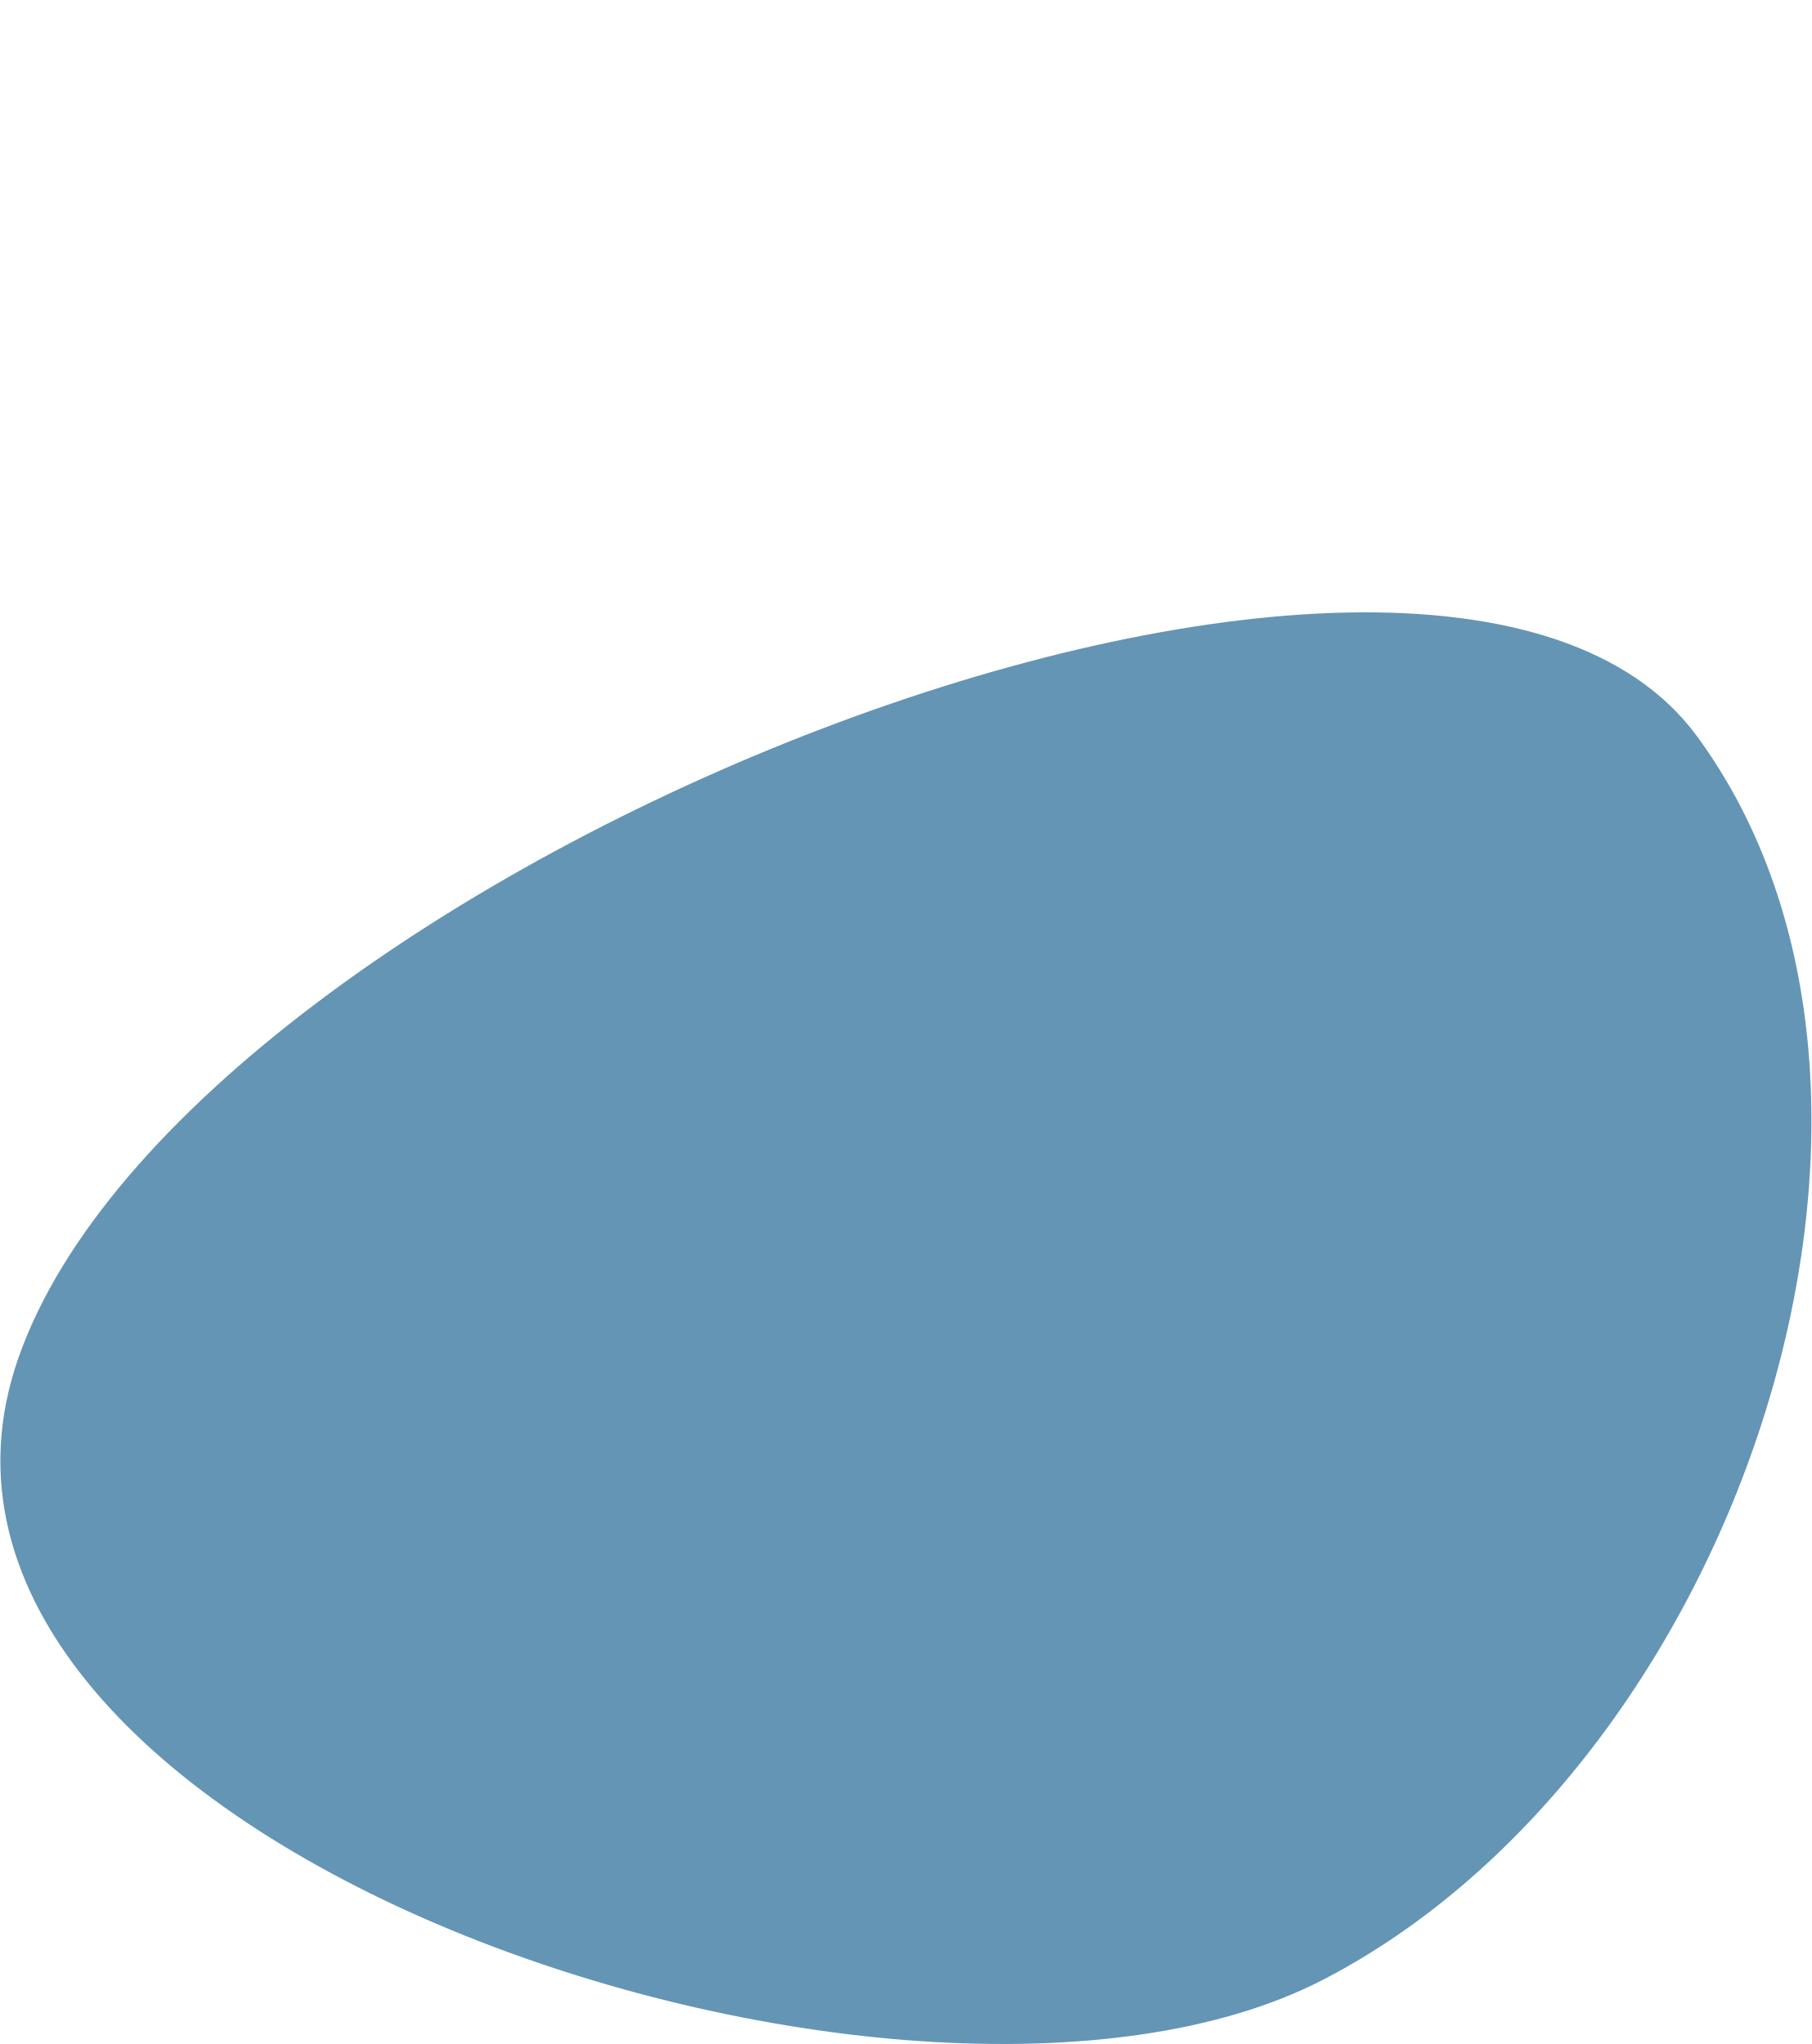
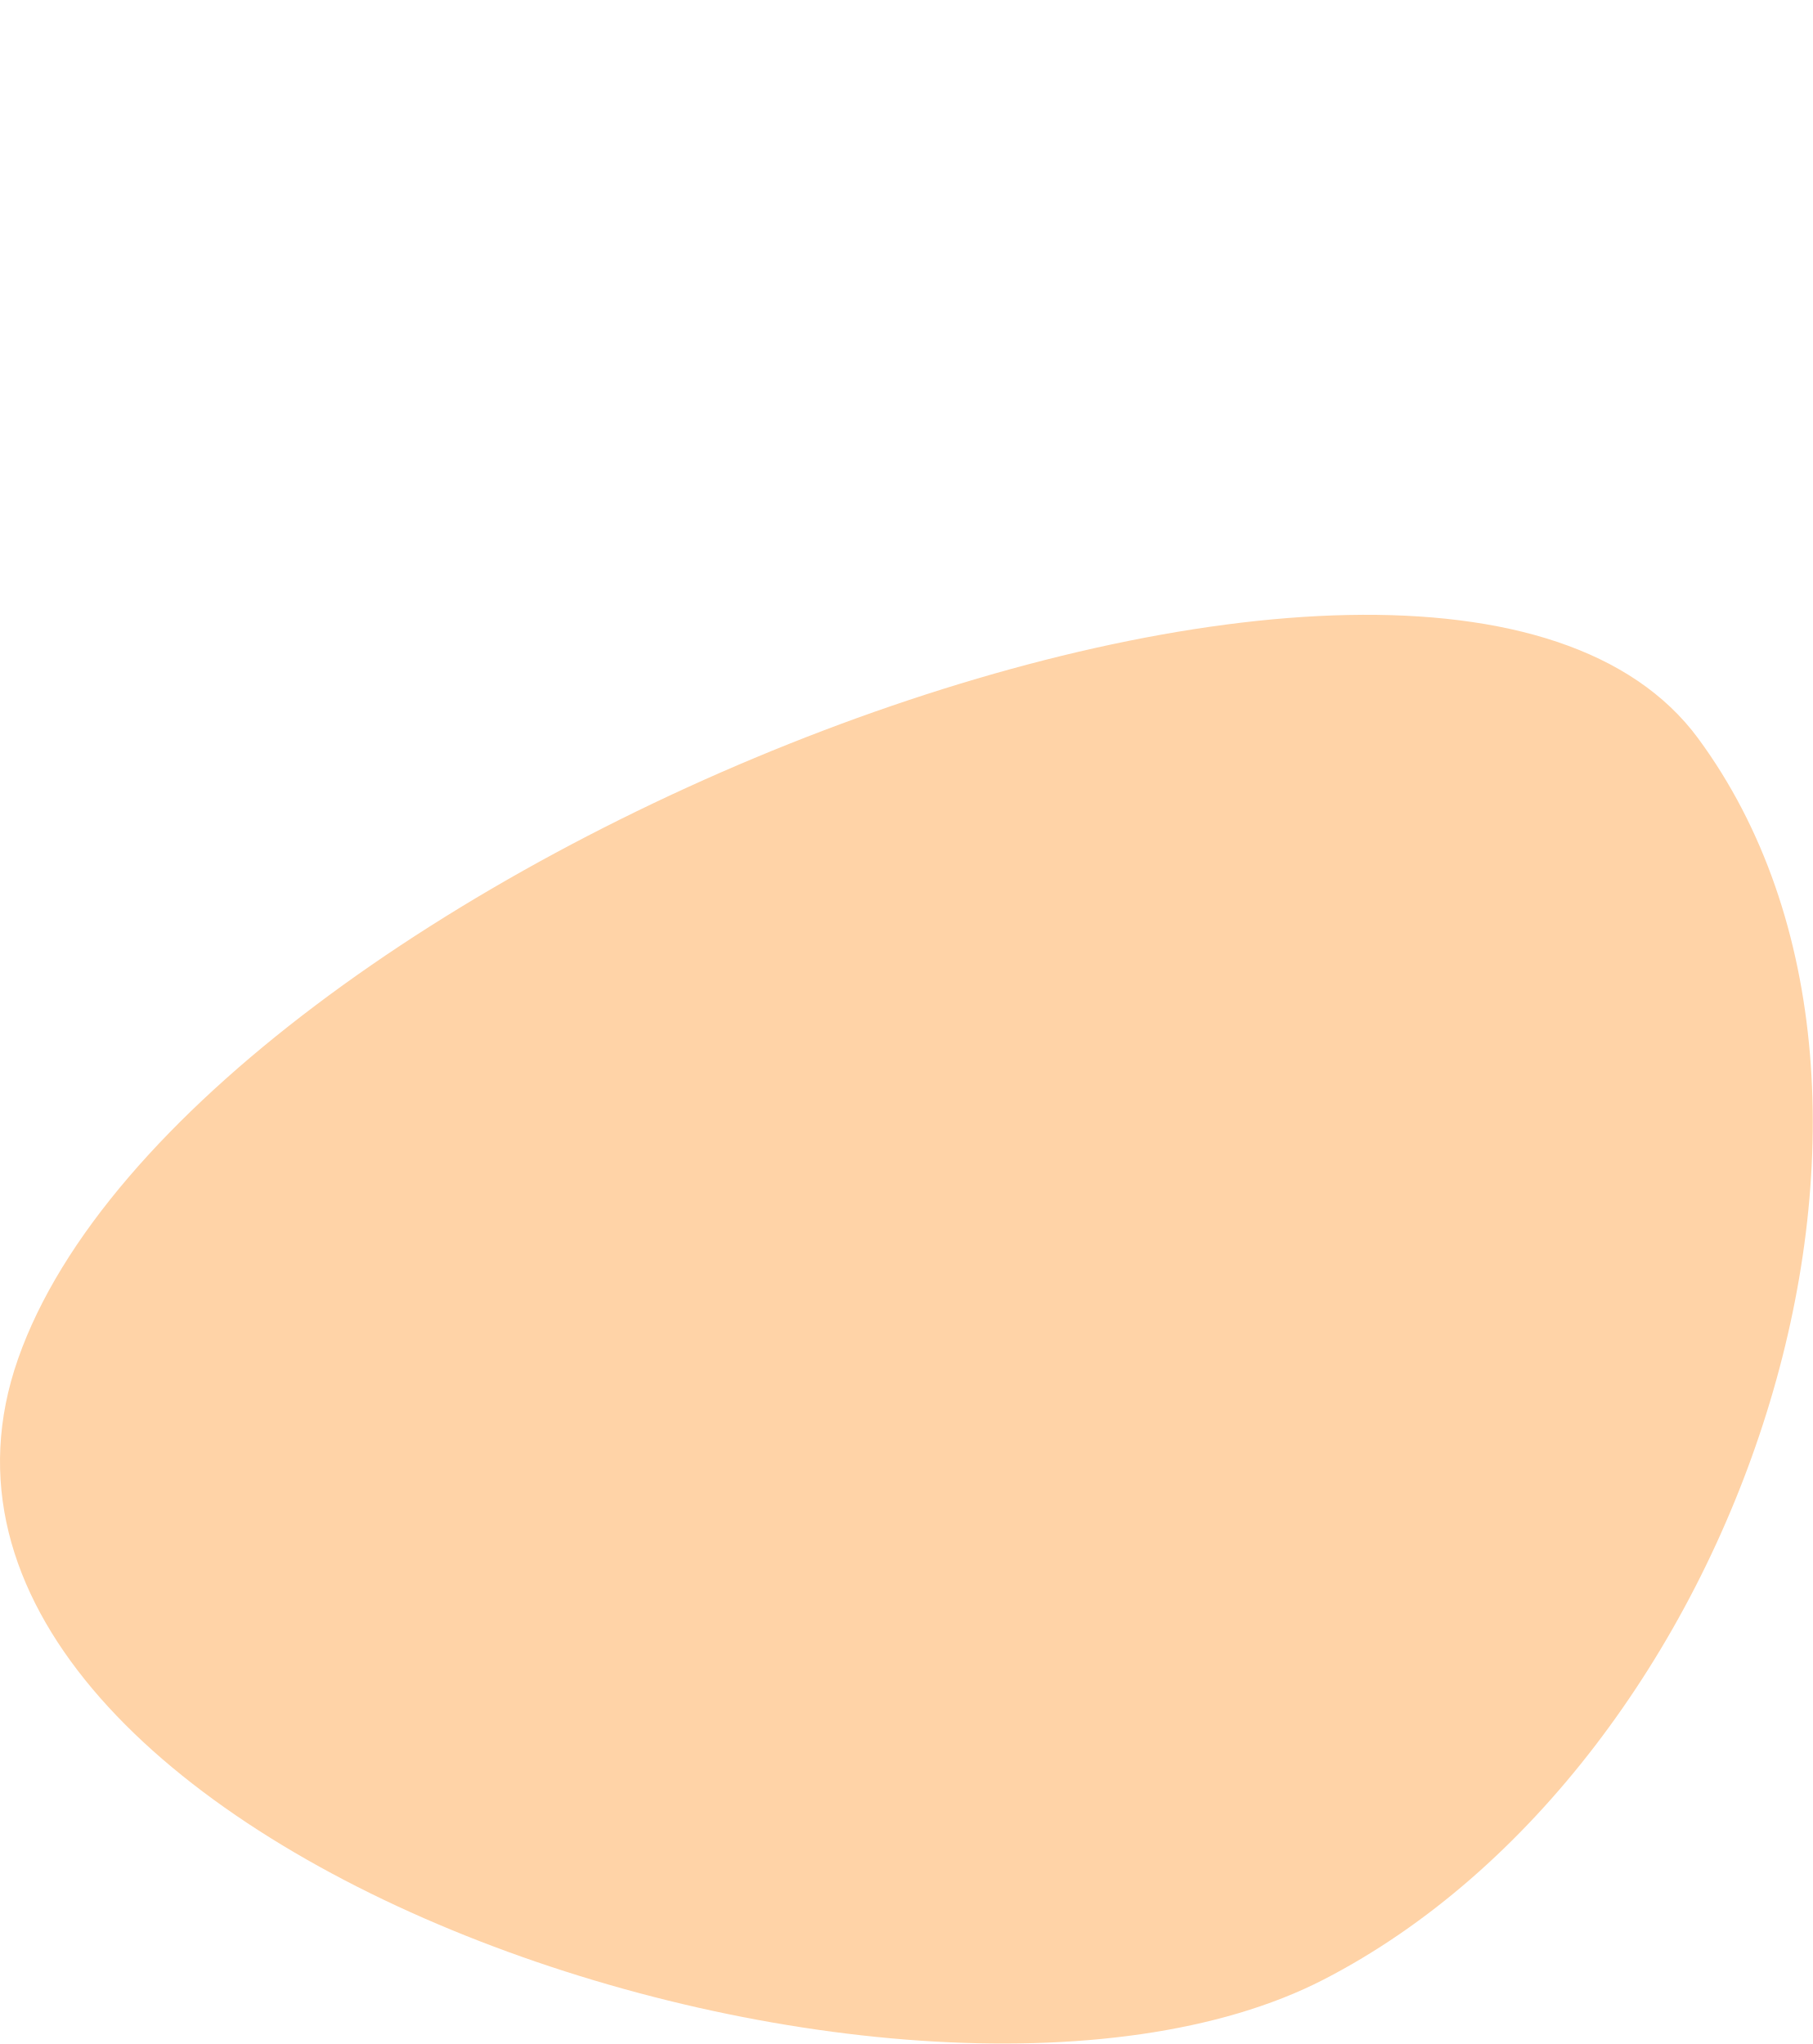
- <svg xmlns="http://www.w3.org/2000/svg" width="1302" height="1469" shape-rendering="geometricPrecision" text-rendering="geometricPrecision" image-rendering="optimizeQuality" fill-rule="evenodd" clip-rule="evenodd" viewBox="0 0 4265.33 4814.35">
-   <path fill="#6495B5" d="M3995.68 1734.03c622.89 848.6 99.1 2422.62-880.96 2929.16-980.06 506.55-3468.74-330.37-3072.31-1464.58C445.42 2045.53 3372.8 885.44 3995.68 1734.03z" />
+ <svg xmlns="http://www.w3.org/2000/svg" xml:space="preserve" width="1299px" height="1465px" version="1.1" shape-rendering="geometricPrecision" text-rendering="geometricPrecision" image-rendering="optimizeQuality" fill-rule="evenodd" clip-rule="evenodd" viewBox="0 0 1298.21 1463.44">
+   <g id="Layer_x0020_1">
+     <path fill="#FFD3A7" d="M1216.14 528.59c189.59,257.54 30.16,735.24 -268.13,888.98 -298.3,153.73 -1055.76,-100.27 -935.1,-444.49 122.66,-349.95 1013.65,-702.03 1203.23,-444.49z" />
+     <rect fill="none" width="1298.21" height="1463.44" />
+   </g>
</svg>
